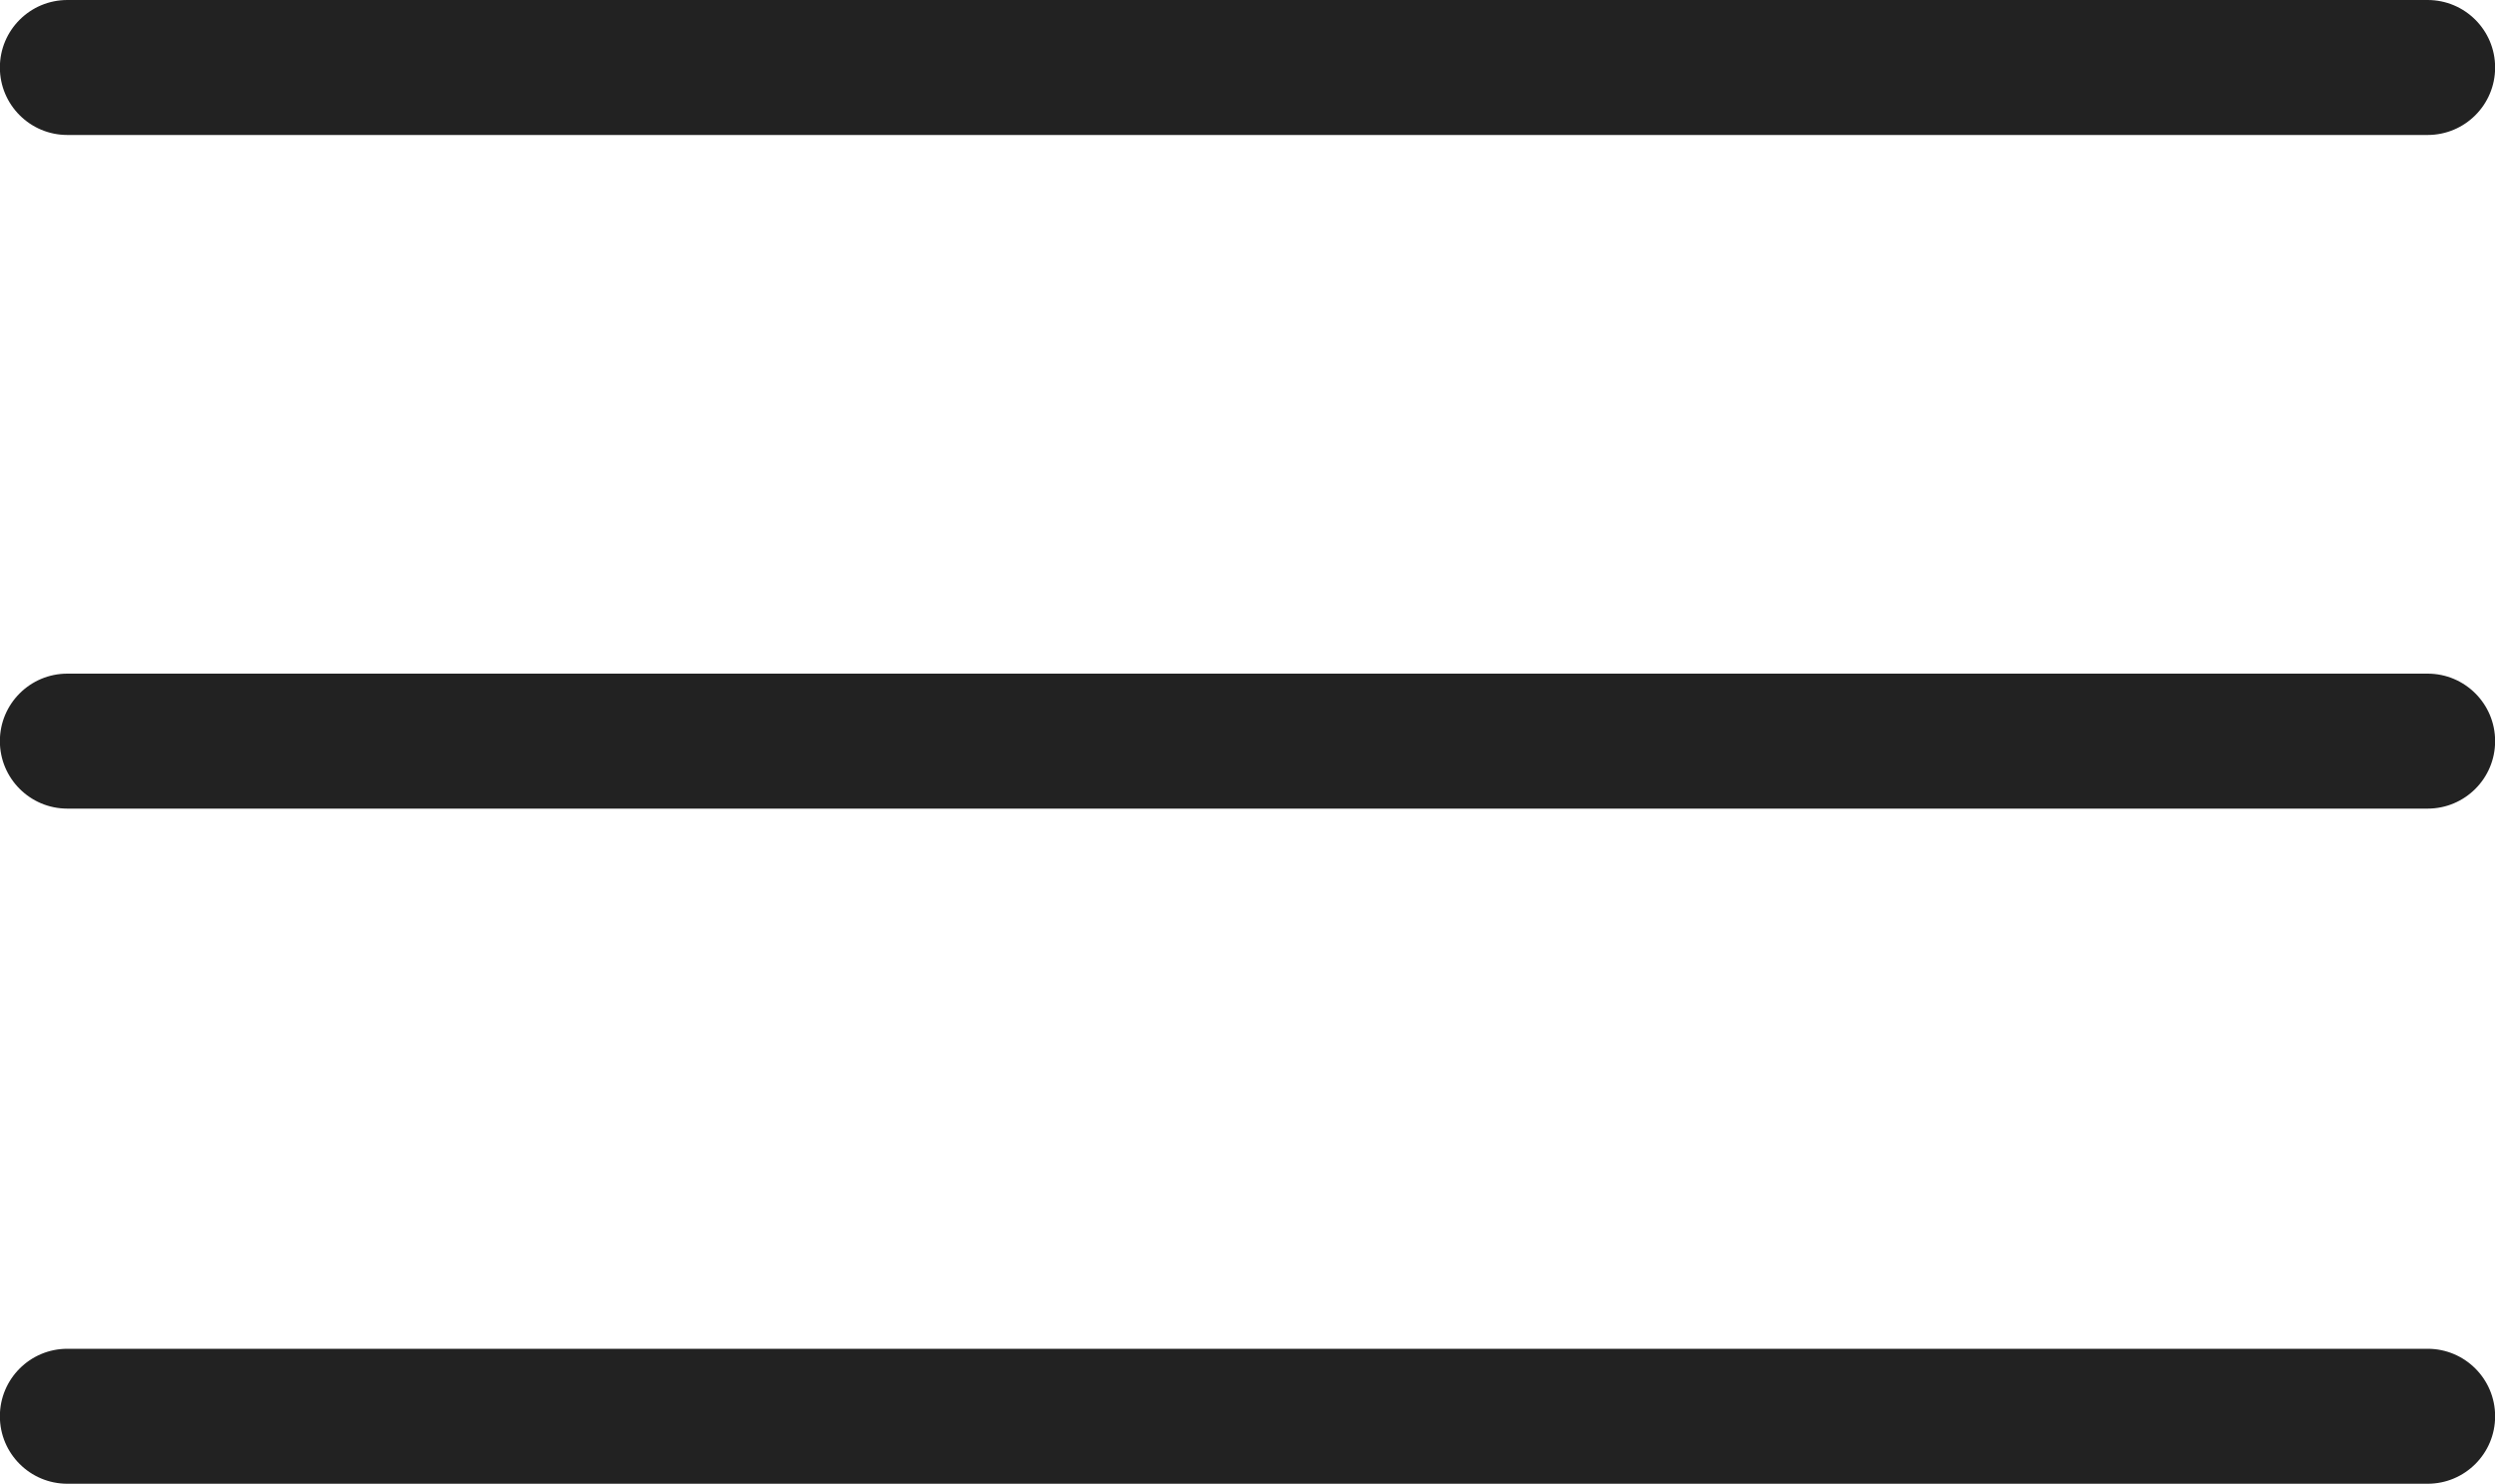
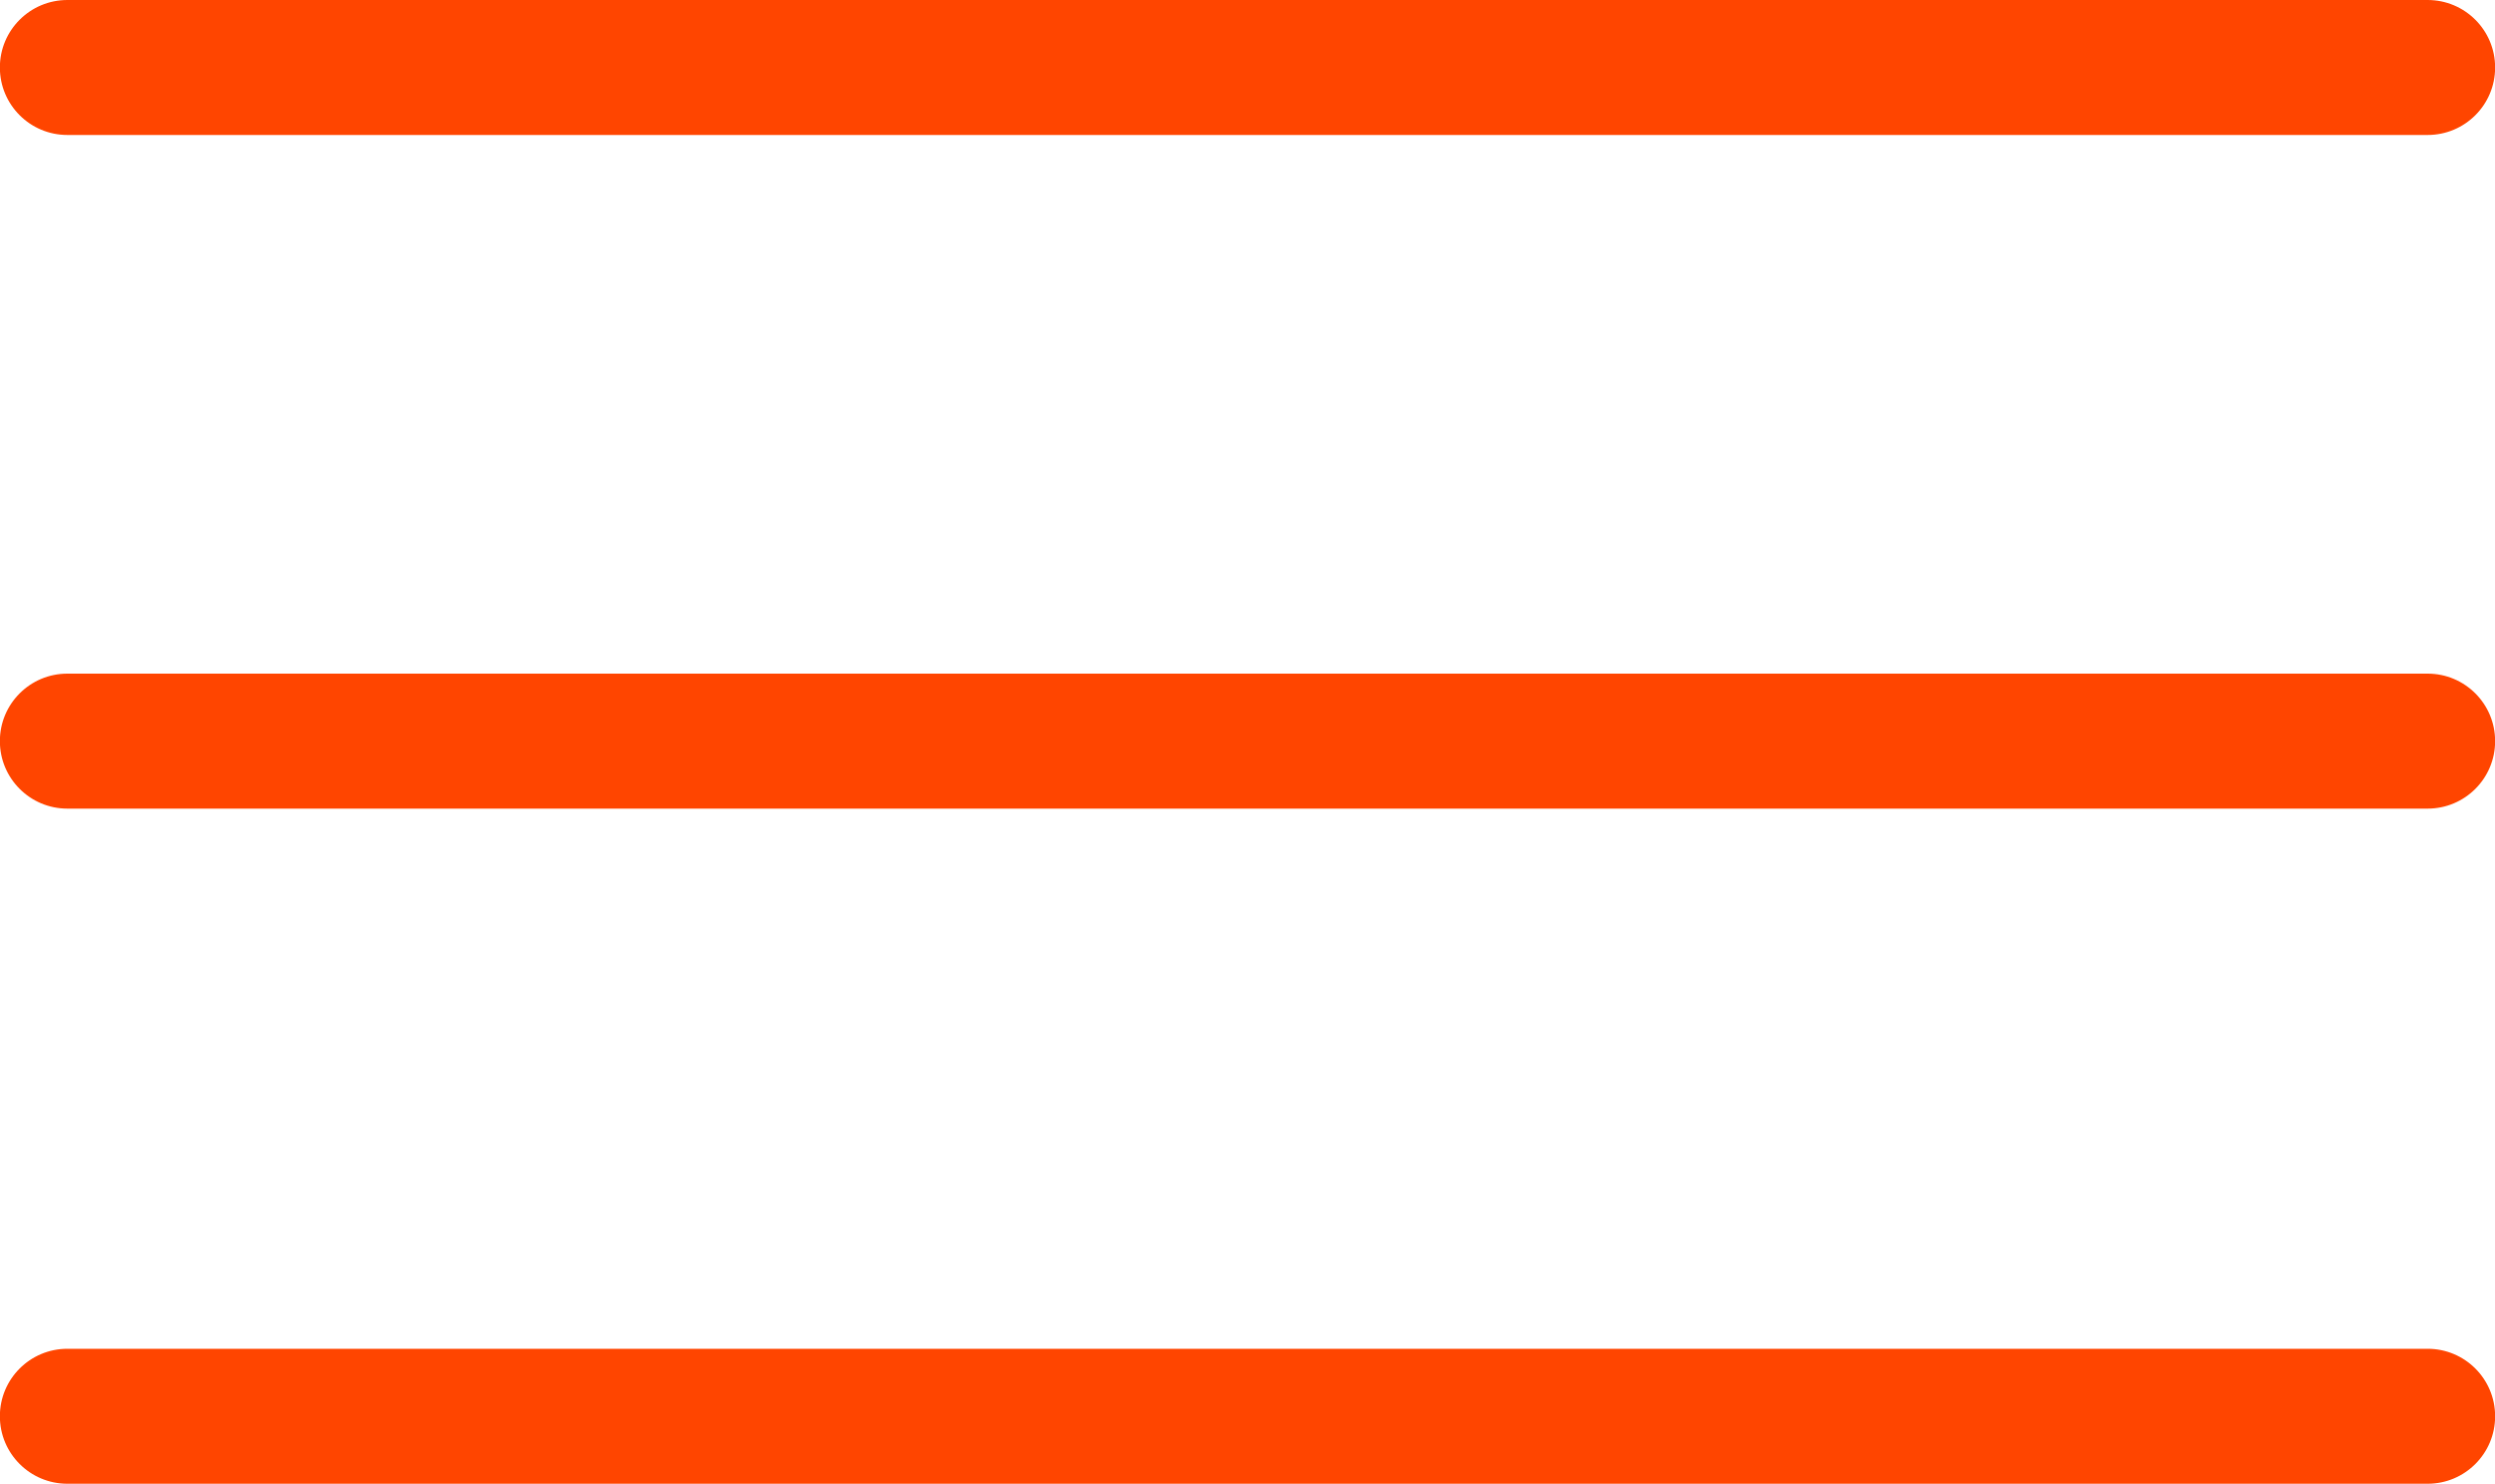
<svg xmlns="http://www.w3.org/2000/svg" id="Layer_2" data-name="Layer 2" viewBox="0 0 100 59.46">
-   <path d="M97.3,27H2.7a2.7,2.7,0,1,0,0,5.41H97.3a2.7,2.7,0,1,0,0-5.41Z" fill="#222" />
-   <path d="M97.3,54.06H2.7a2.7,2.7,0,1,0,0,5.41H97.3a2.7,2.7,0,1,0,0-5.41Z" fill="#222" />
-   <path d="M2.7,5.41H97.3A2.7,2.7,0,1,0,97.3,0H2.7a2.7,2.7,0,0,0,0,5.41Z" fill="#222" />
+   <path d="M97.3,27H2.7a2.7,2.7,0,1,0,0,5.41H97.3a2.7,2.7,0,1,0,0-5.41Z" fill="#FF4500" />
+   <path d="M97.3,54.06H2.7a2.7,2.7,0,1,0,0,5.41H97.3a2.7,2.7,0,1,0,0-5.41Z" fill="#FF4500" />
+   <path d="M2.7,5.41H97.3A2.7,2.7,0,1,0,97.3,0H2.7a2.7,2.7,0,0,0,0,5.41Z" fill="#FF4500" />
</svg>
